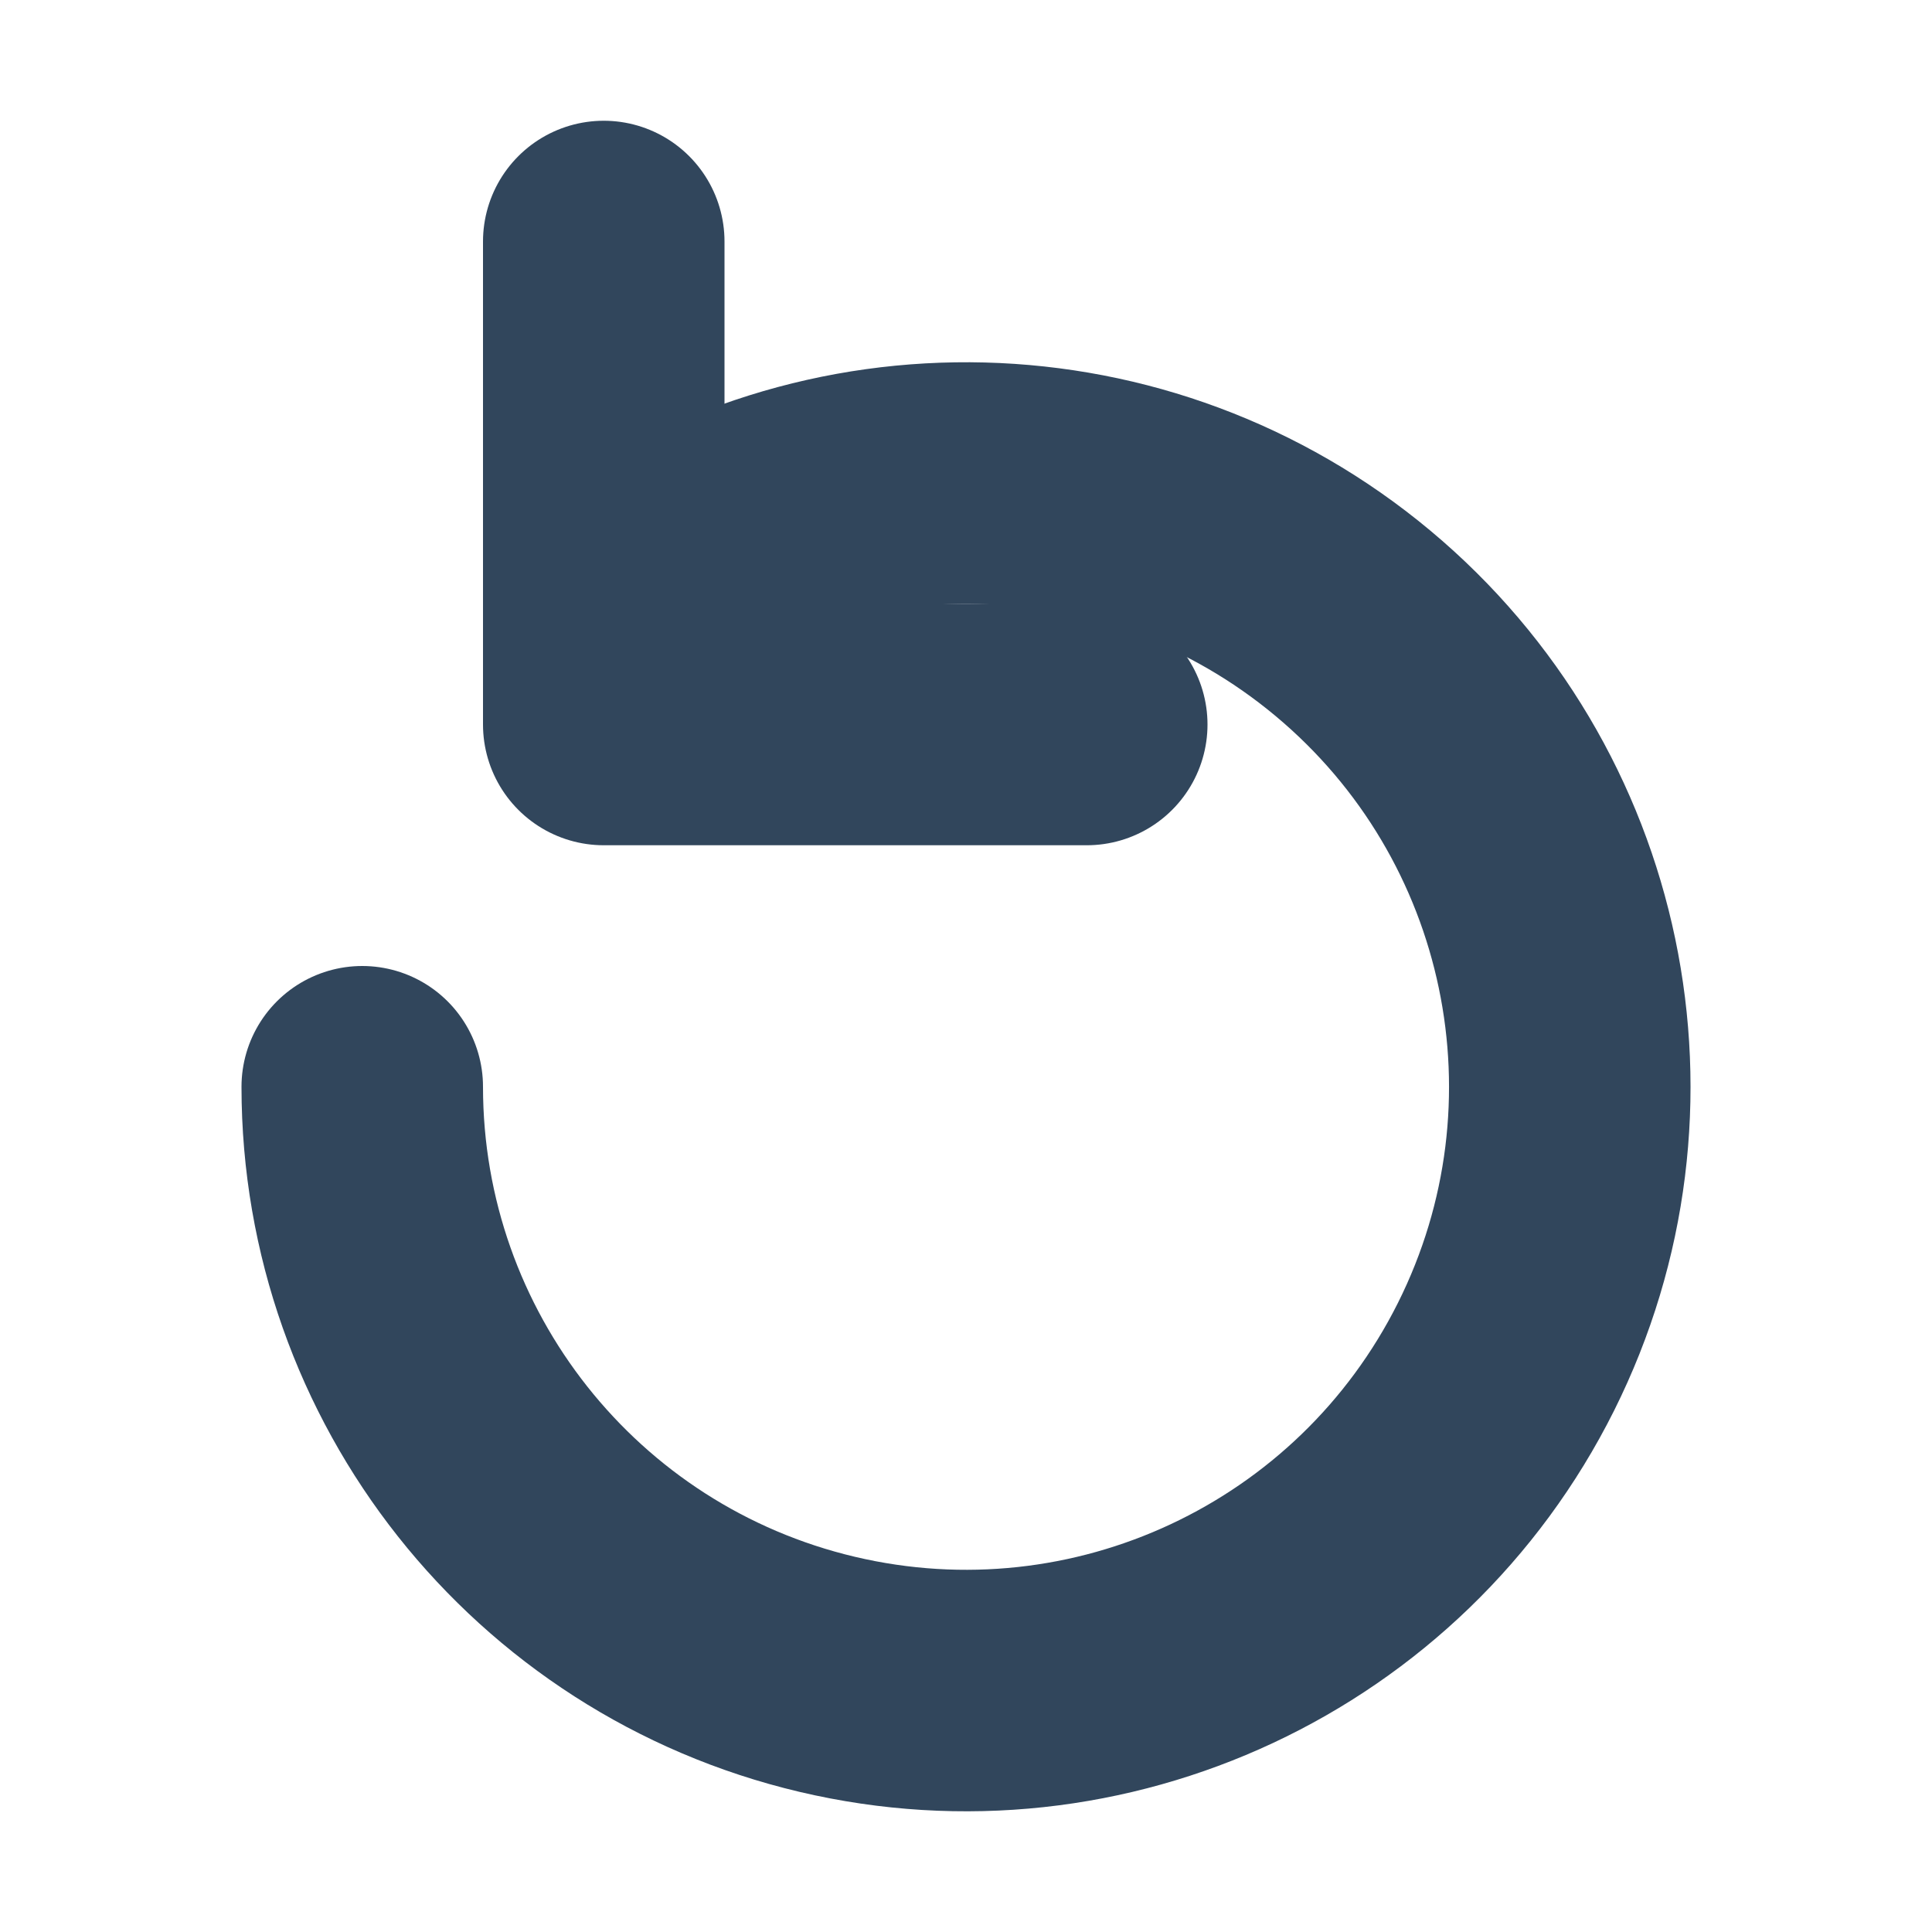
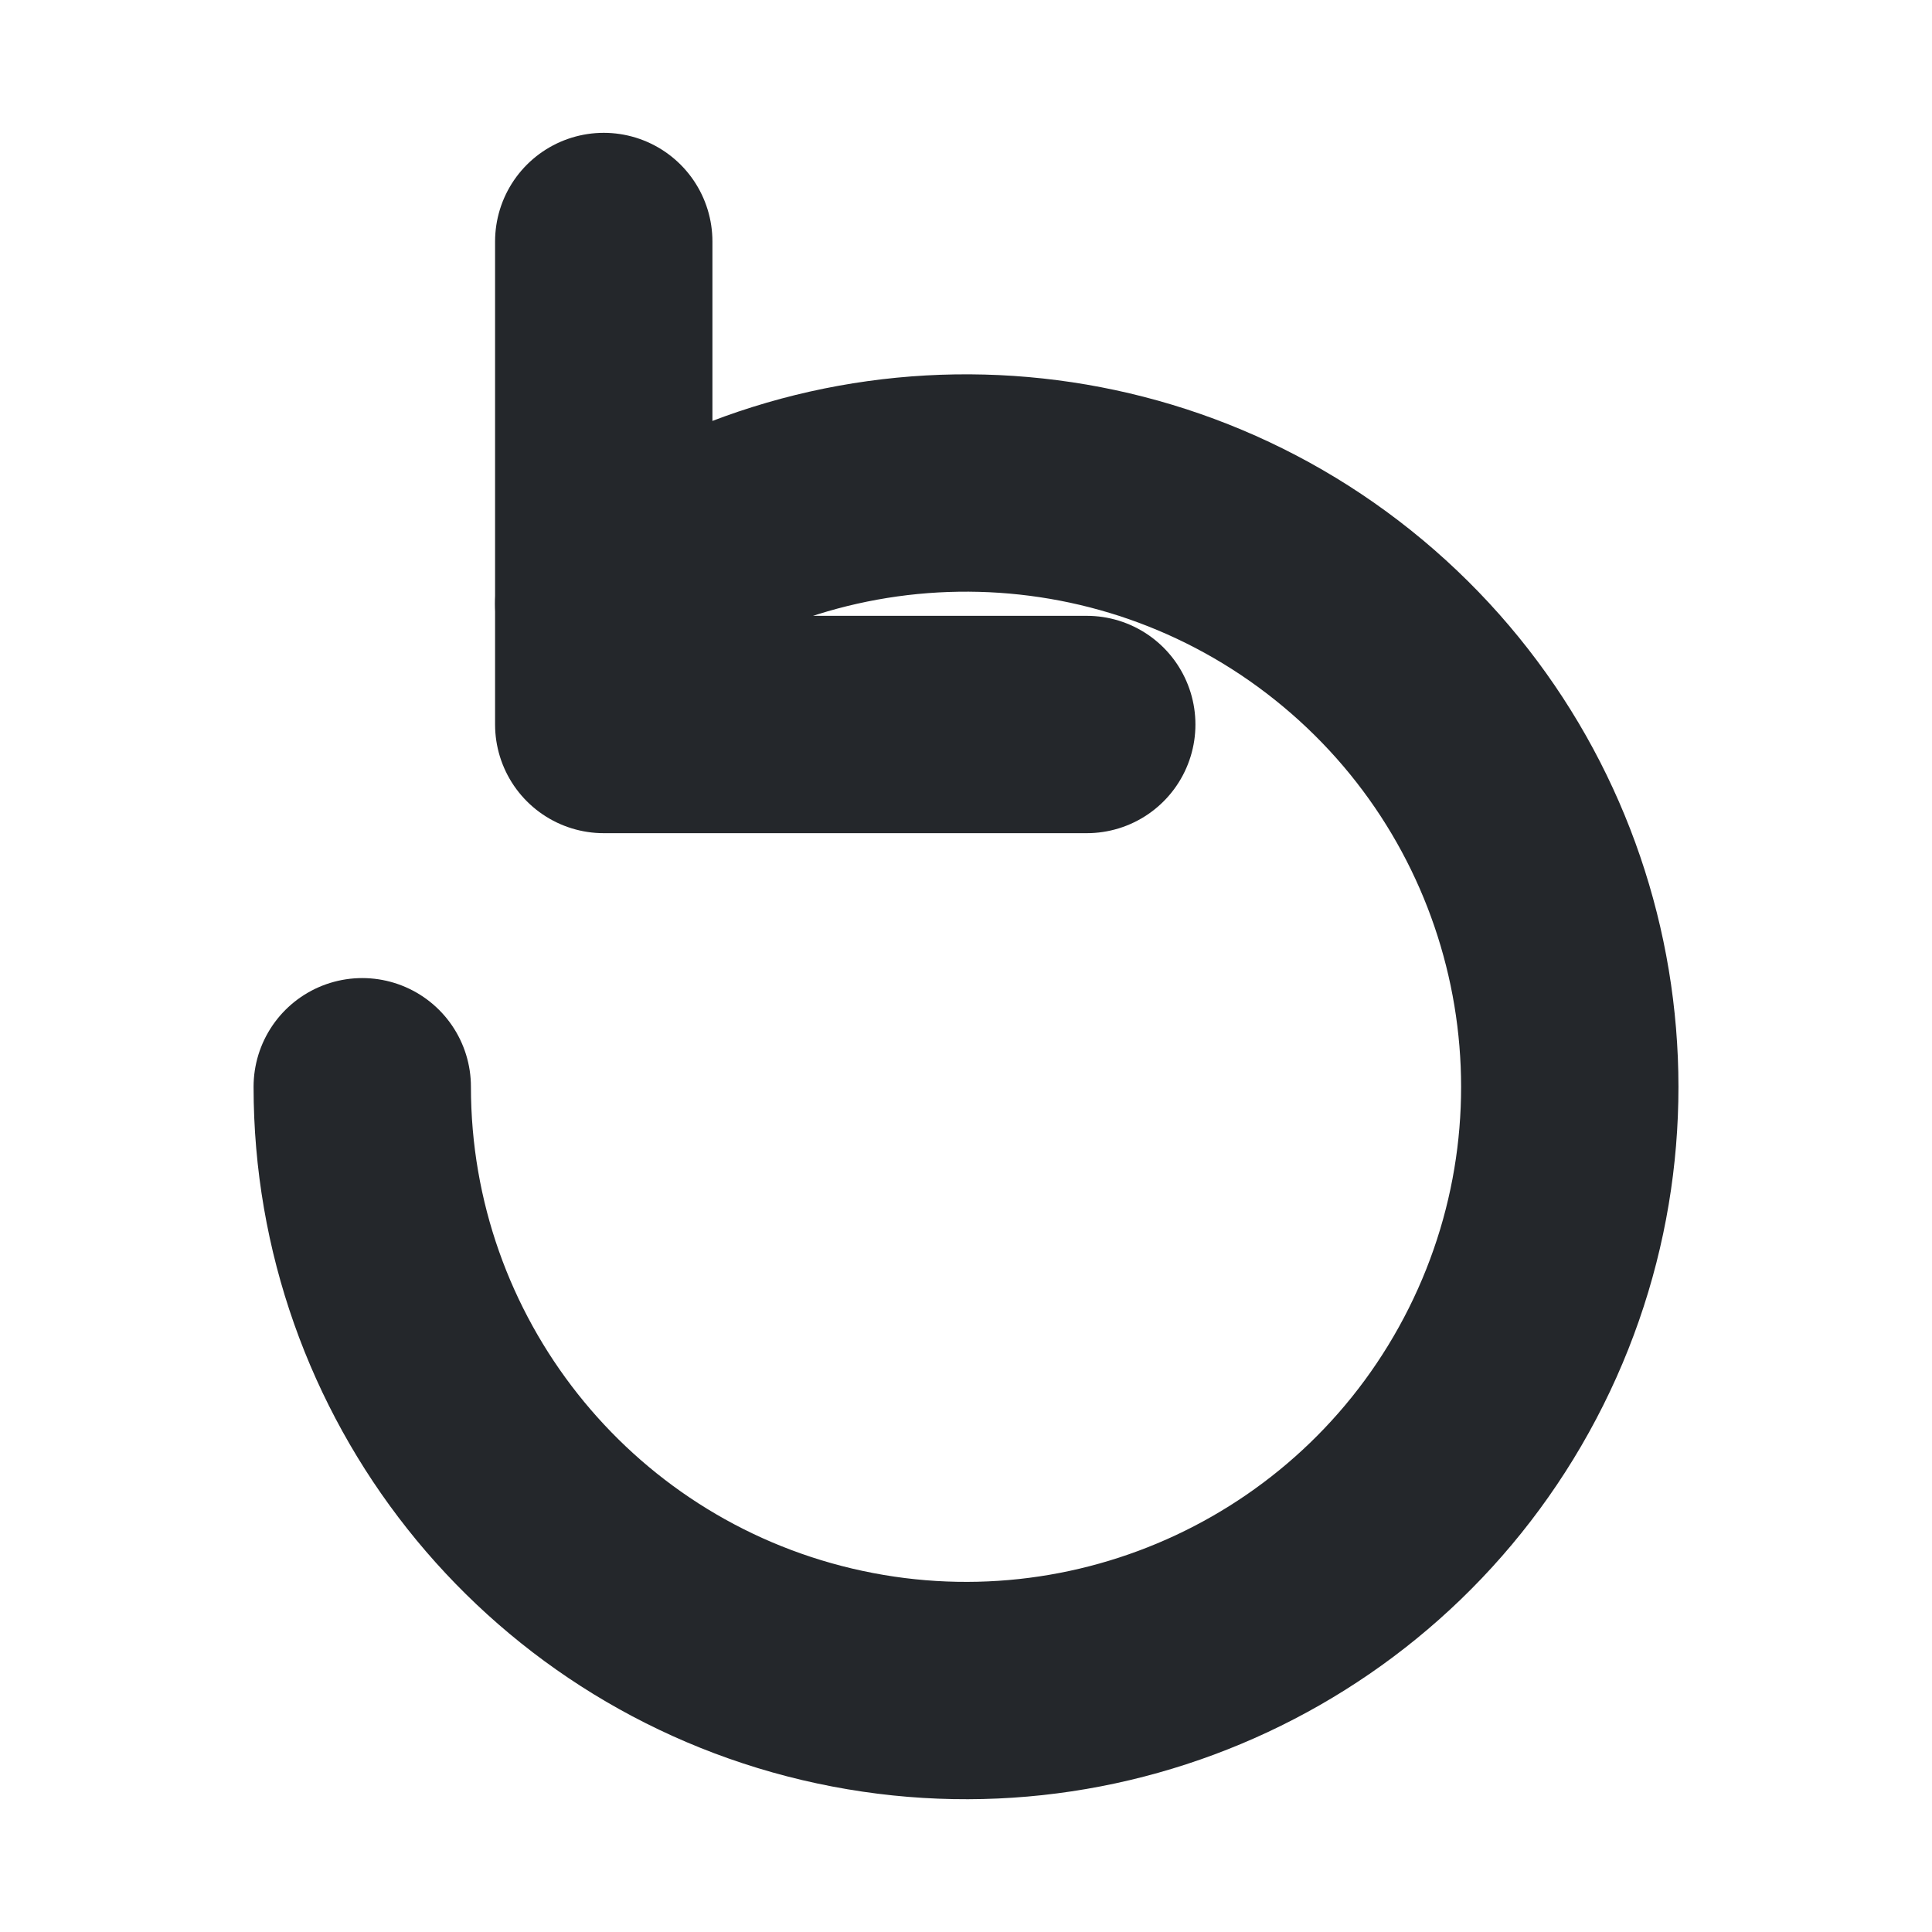
<svg xmlns="http://www.w3.org/2000/svg" width="16" height="16" viewBox="0 0 16 16">
-   <path d="M5 5A5 5 0 1 1 3 9" fill="none" stroke="#31465C" stroke-width="2" stroke-linecap="round" />
-   <path d="M5 2V6H9" fill="none" stroke="#31465C" stroke-width="2" stroke-linecap="round" stroke-linejoin="round" />
+   <path d="M5 5A5 5 0 1 1 3 9" fill="none" stroke="#24272B" stroke-width="1.8" stroke-linecap="round" />
+   <path d="M5 2V6H9" fill="none" stroke="#24272B" stroke-width="1.8" stroke-linecap="round" stroke-linejoin="round" />
</svg>
